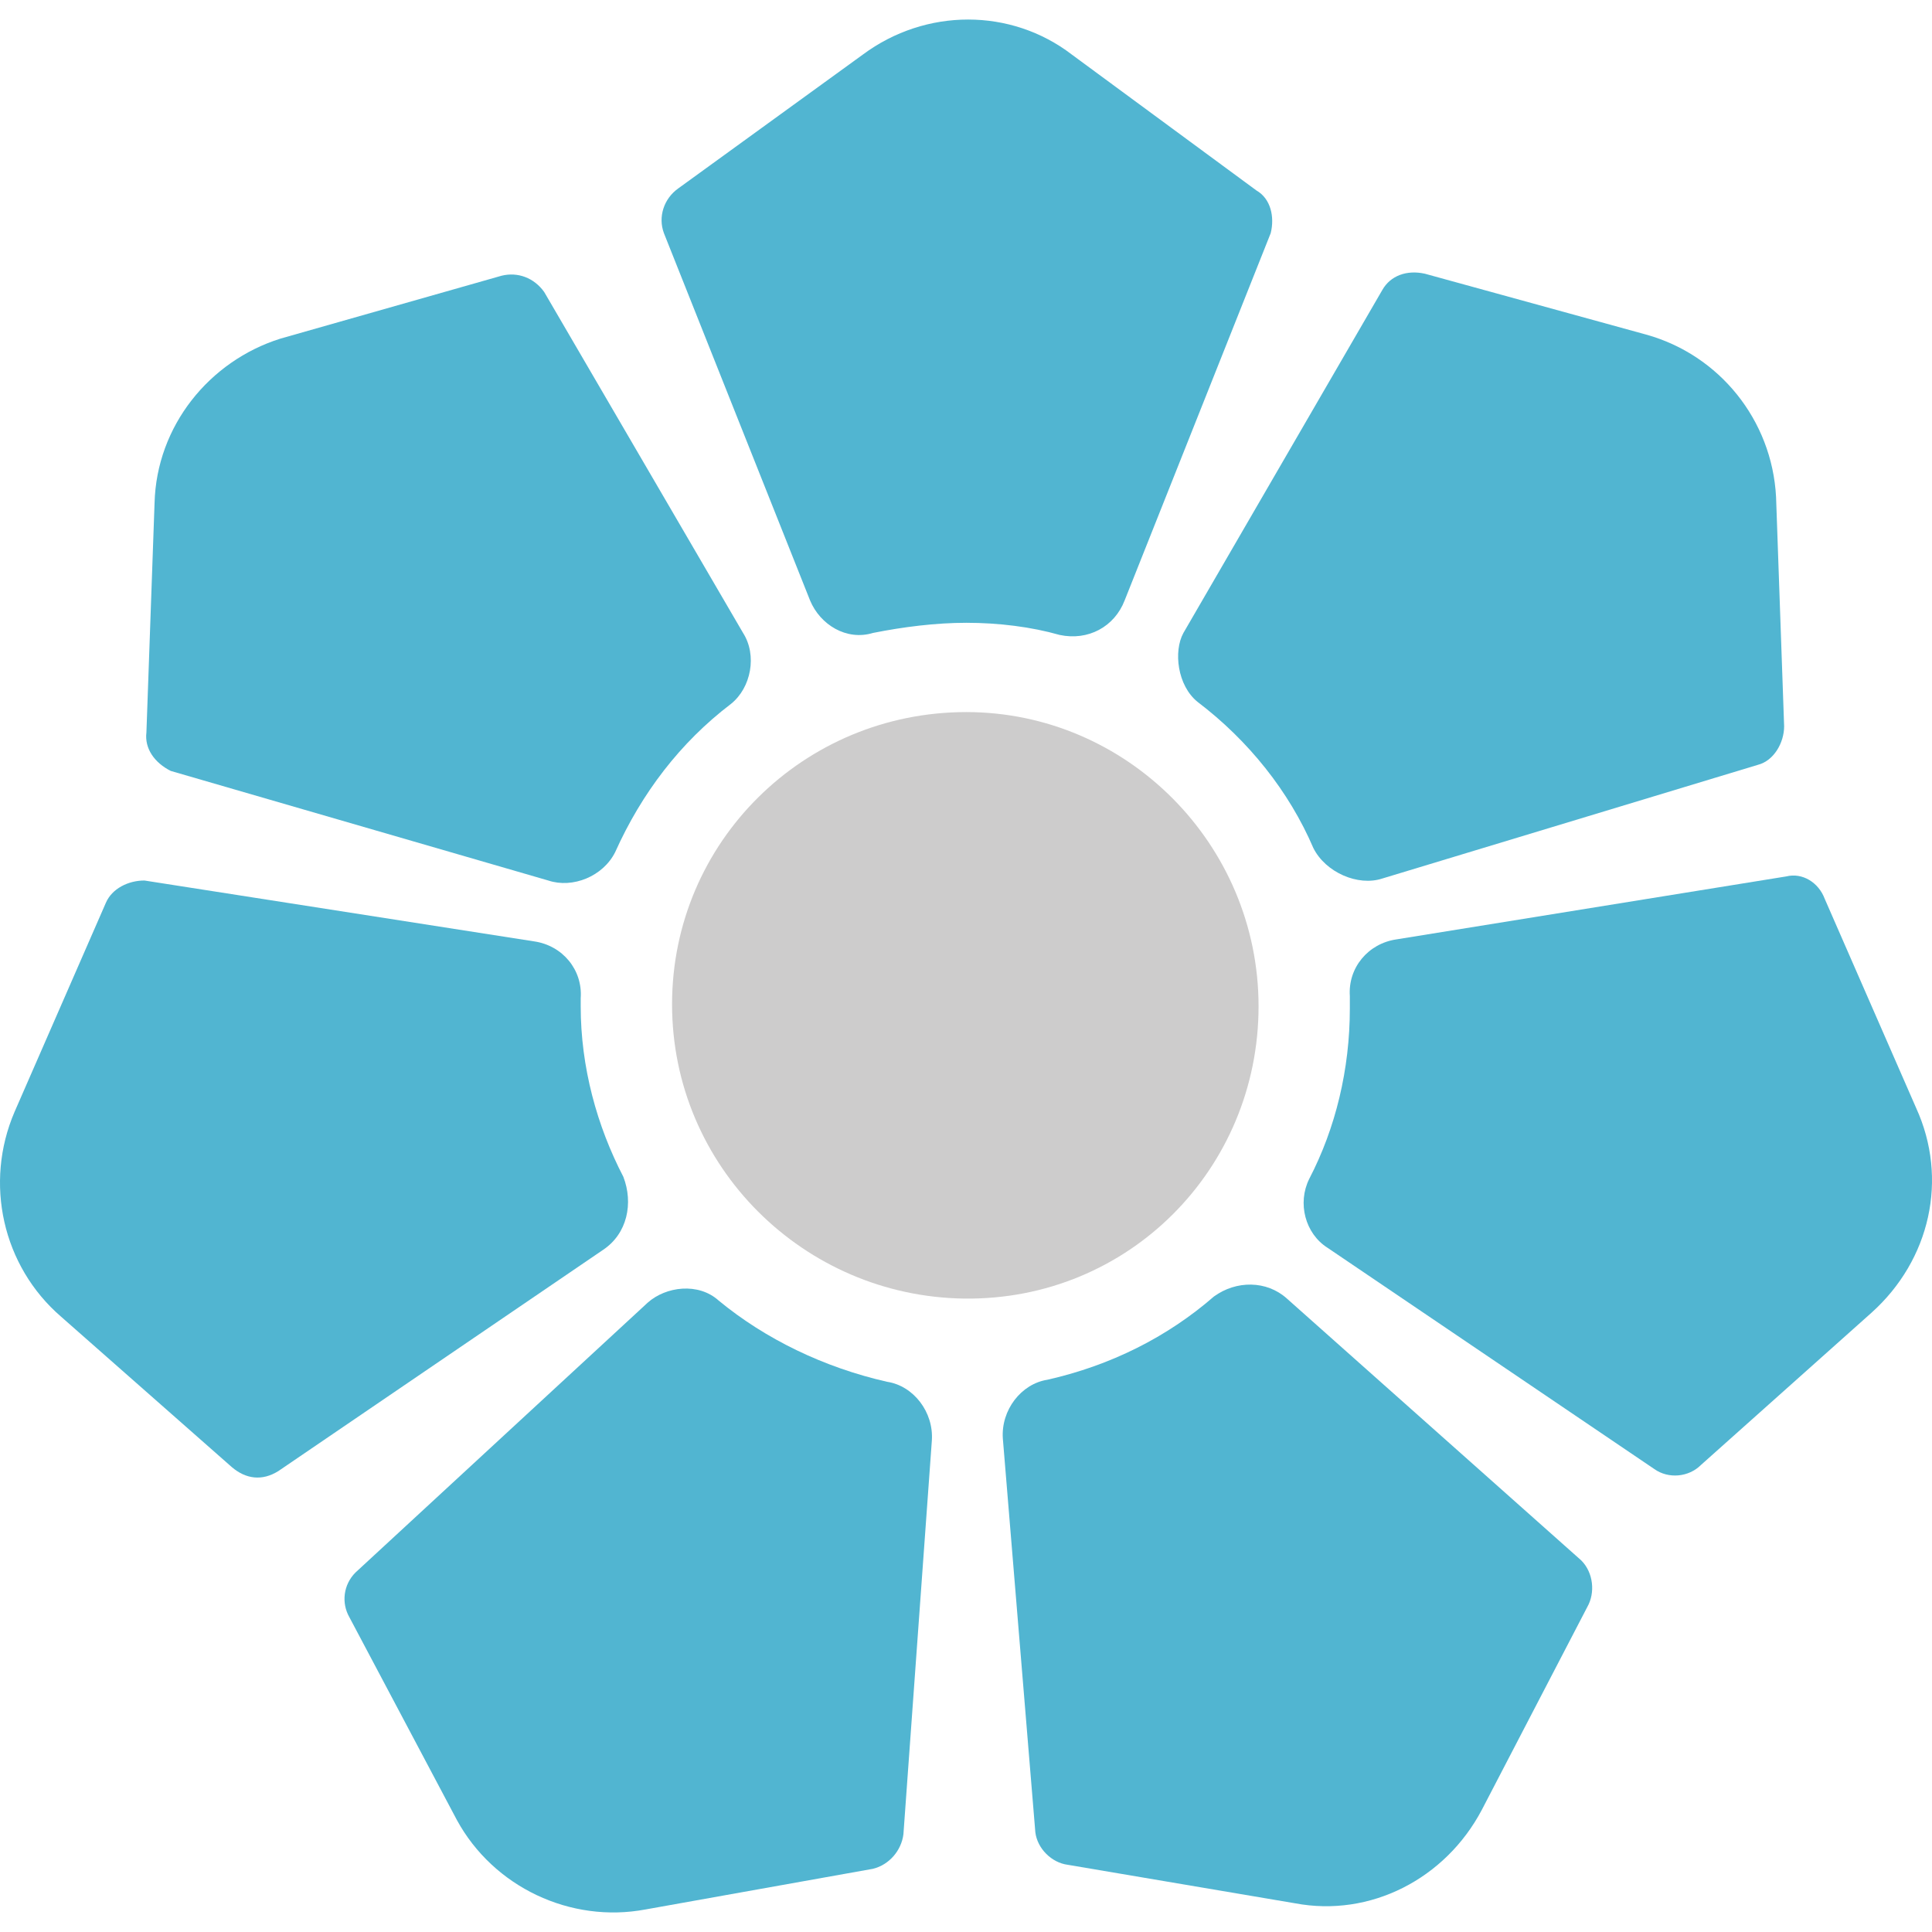
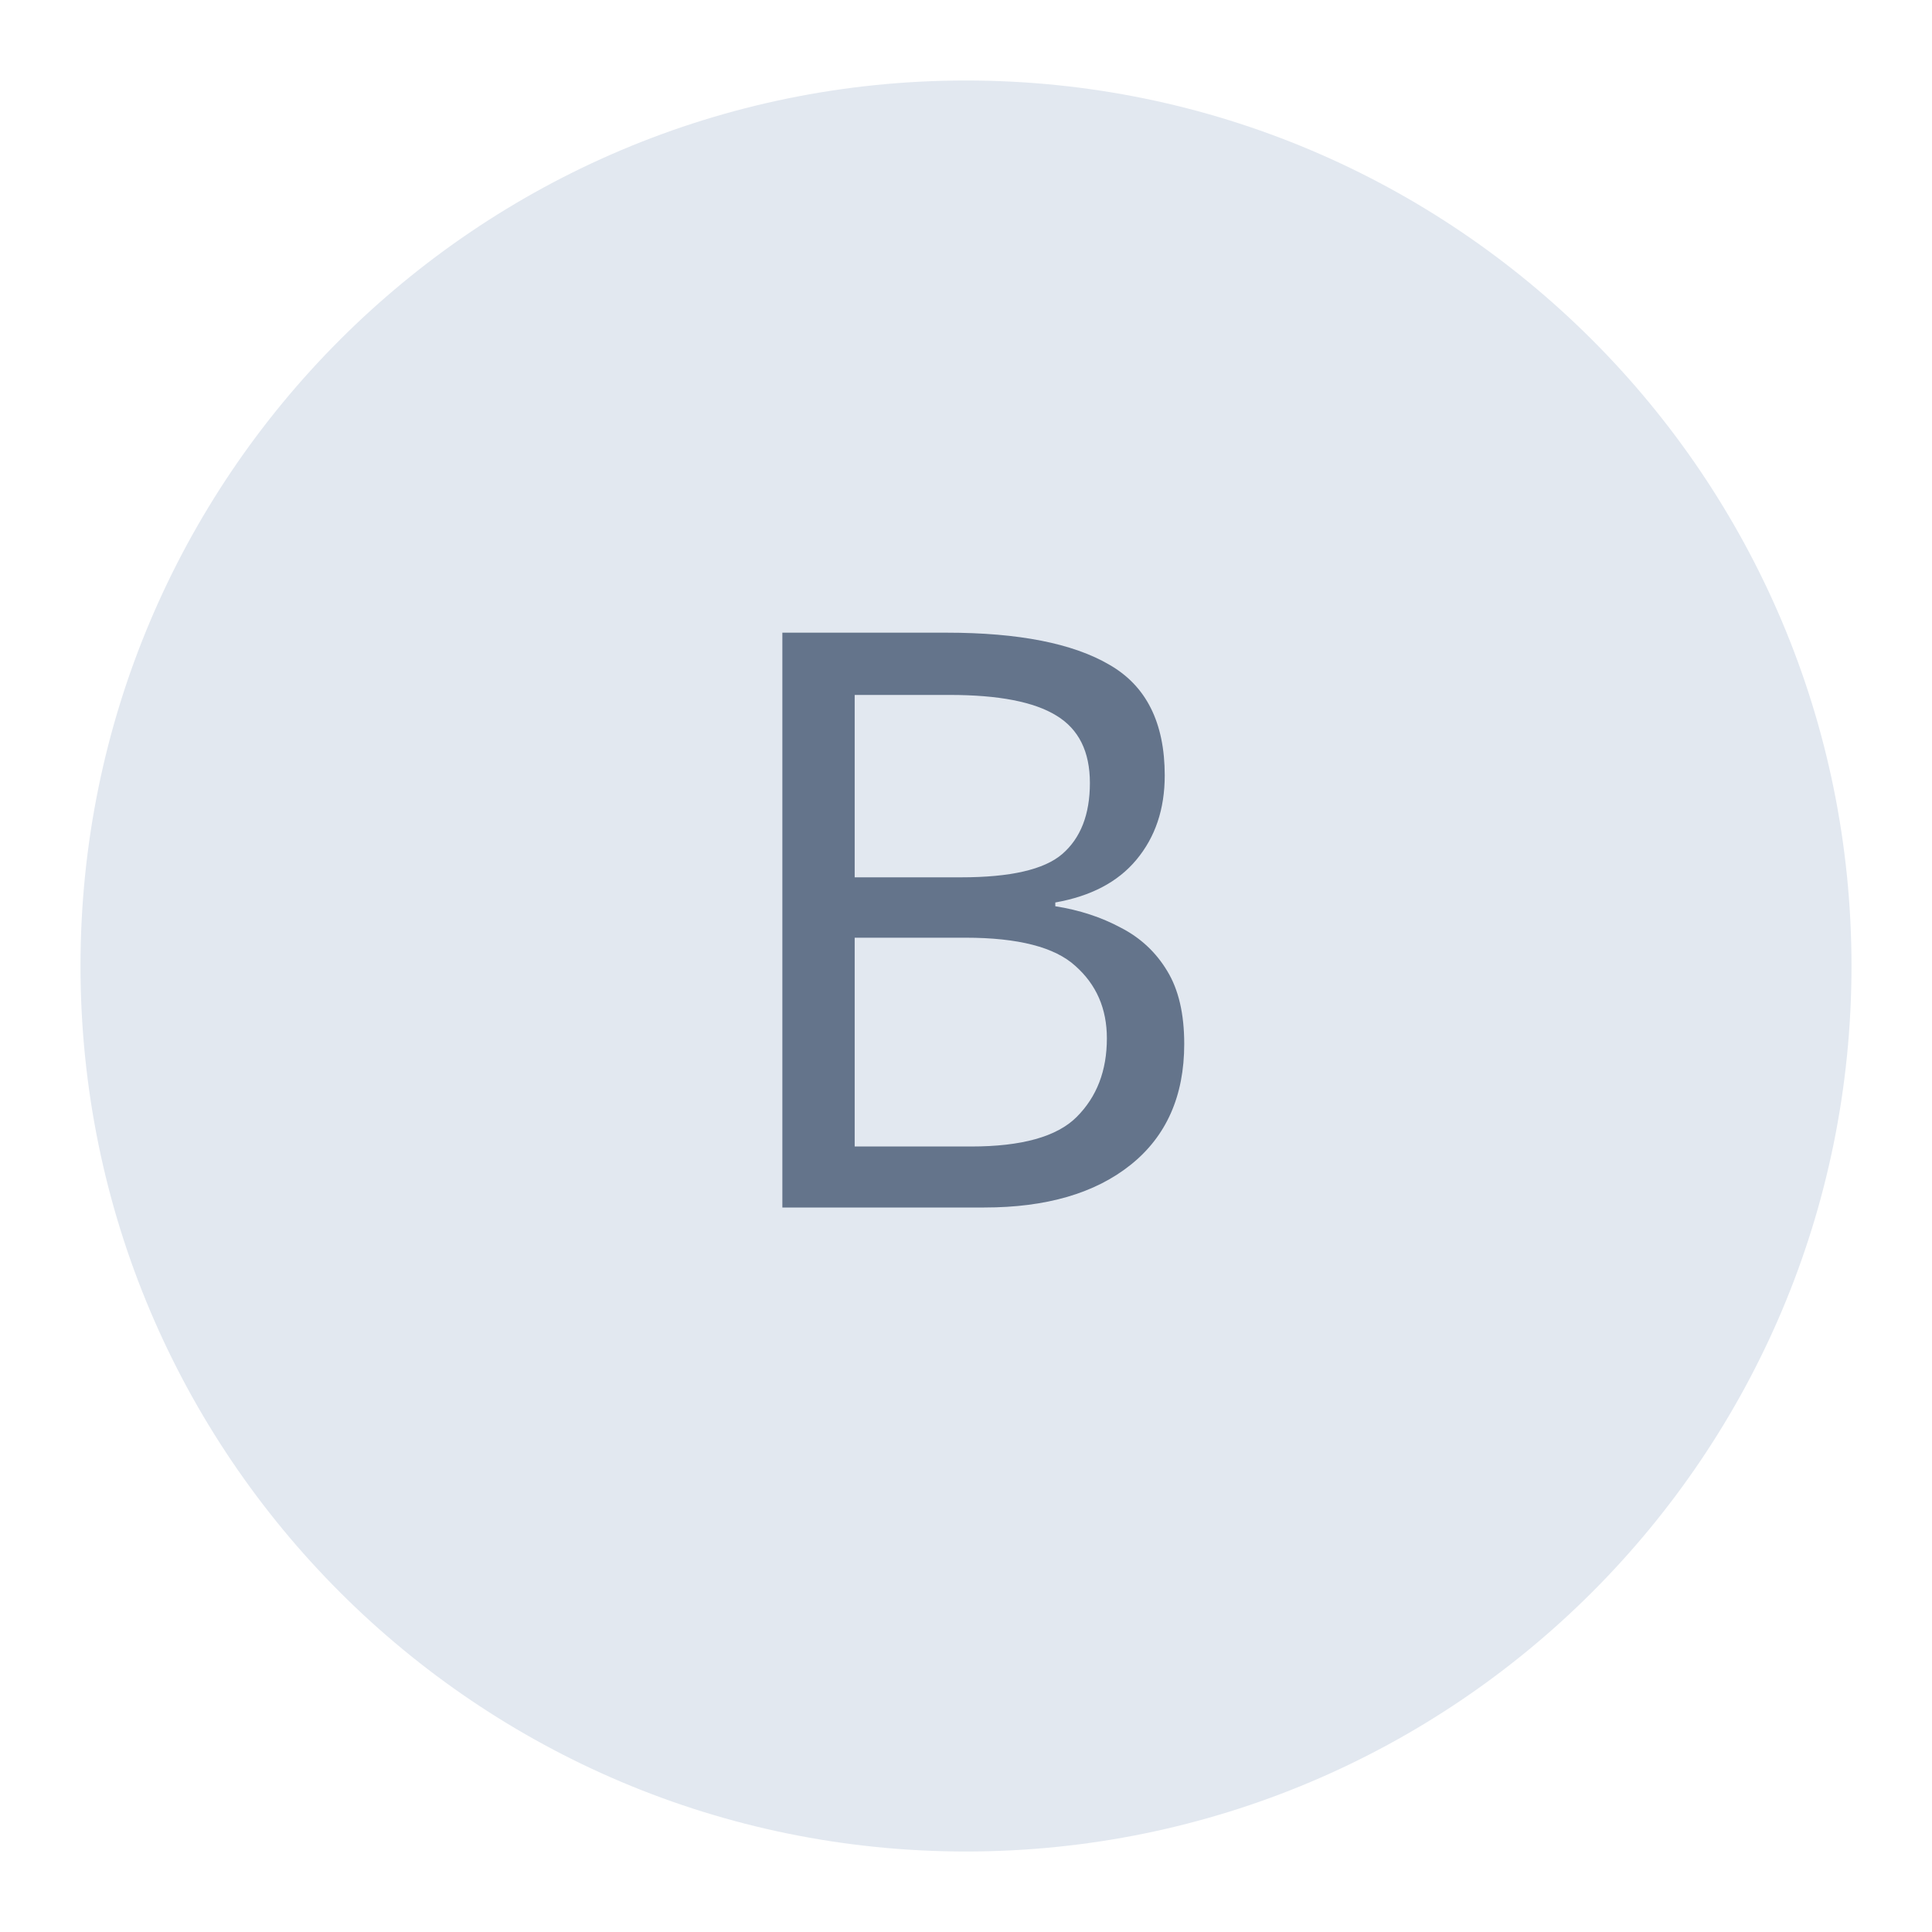
- <svg xmlns="http://www.w3.org/2000/svg" width="28" height="28" viewBox="0 0 28 28" fill="none">
-   <g id="Bank name=Tosee Taavon">
-     <path id="Shape" fill-rule="evenodd" clip-rule="evenodd" d="M18.24 14.585C18.24 12.232 16.328 10.32 14.004 10.32C11.651 10.32 9.74 12.202 9.74 14.555C9.74 16.908 11.651 18.79 13.975 18.82C16.357 18.849 18.24 16.937 18.24 14.585Z" fill="#CDCCCC" />
-     <g id="Shape_2">
-       <path d="M12.652 9.173C12.269 9.29 11.887 9.055 11.74 8.702L9.622 3.379C9.534 3.143 9.622 2.879 9.828 2.732L12.505 0.791C13.416 0.114 14.652 0.114 15.534 0.791L18.21 2.761C18.416 2.879 18.475 3.143 18.416 3.379L16.299 8.702C16.151 9.085 15.769 9.29 15.357 9.202C14.946 9.085 14.475 9.026 14.005 9.026C13.563 9.026 13.093 9.085 12.652 9.173Z" fill="#51B5D1" />
-       <path d="M17.357 10.173C18.093 10.732 18.681 11.467 19.034 12.29C19.21 12.643 19.681 12.849 20.034 12.732L25.475 11.085C25.71 11.026 25.857 10.761 25.857 10.526L25.74 7.202C25.681 6.085 24.916 5.143 23.857 4.849L20.651 3.967C20.387 3.908 20.151 3.996 20.034 4.202L17.151 9.173C17.005 9.438 17.063 9.937 17.357 10.173Z" fill="#51B5D1" />
-       <path d="M7.946 12.761L2.475 11.173C2.24 11.055 2.093 10.849 2.122 10.614L2.24 7.29C2.269 6.173 3.034 5.232 4.063 4.908L7.269 3.996C7.505 3.938 7.74 4.026 7.887 4.232L10.769 9.173C10.975 9.496 10.887 9.967 10.593 10.202C9.858 10.761 9.299 11.496 8.916 12.349C8.74 12.702 8.299 12.879 7.946 12.761Z" fill="#51B5D1" />
-       <path d="M27.769 16.055L26.445 13.026C26.357 12.79 26.122 12.643 25.887 12.702L20.24 13.614C19.828 13.673 19.534 14.026 19.563 14.437V14.614C19.563 15.496 19.357 16.349 18.975 17.084C18.799 17.437 18.916 17.879 19.24 18.084L23.975 21.29C24.181 21.437 24.475 21.408 24.651 21.232L27.122 19.026C27.975 18.261 28.24 17.084 27.769 16.055Z" fill="#51B5D1" />
-       <path d="M8.416 14.585C8.416 15.467 8.652 16.32 9.034 17.055C9.181 17.437 9.093 17.879 8.74 18.114L4.034 21.32C3.799 21.467 3.563 21.437 3.358 21.261L0.887 19.084C0.034 18.349 -0.231 17.143 0.211 16.114L1.534 13.085C1.622 12.879 1.858 12.761 2.093 12.761L7.74 13.643C8.152 13.702 8.446 14.055 8.416 14.467V14.585Z" fill="#51B5D1" />
-       <path d="M18.651 18.82C18.357 18.555 17.916 18.555 17.593 18.79C16.916 19.379 16.093 19.79 15.181 19.996C14.799 20.055 14.505 20.437 14.534 20.849L15.005 26.555C15.034 26.79 15.24 26.996 15.475 27.026L18.769 27.584C19.857 27.79 20.946 27.232 21.475 26.231L23.004 23.29C23.122 23.084 23.093 22.79 22.916 22.614L18.651 18.82Z" fill="#51B5D1" />
-       <path d="M12.857 20.026C11.946 19.82 11.093 19.408 10.416 18.849C10.122 18.584 9.652 18.643 9.387 18.879L5.152 22.79C4.975 22.967 4.946 23.232 5.063 23.437L6.622 26.378C7.152 27.349 8.269 27.878 9.357 27.673L12.652 27.084C12.887 27.026 13.063 26.82 13.093 26.584L13.505 20.878C13.534 20.467 13.24 20.084 12.857 20.026Z" fill="#51B5D1" />
-     </g>
-   </g>
+ <svg xmlns="http://www.w3.org/2000/svg" viewBox="0 0 48 48" width="48" height="48">
+   <circle cx="24" cy="24" r="22" fill="#e2e8f0" />
+   <text x="24" y="30" text-anchor="middle" font-size="20" font-family="sans-serif" fill="#64748b">B</text>
</svg>
